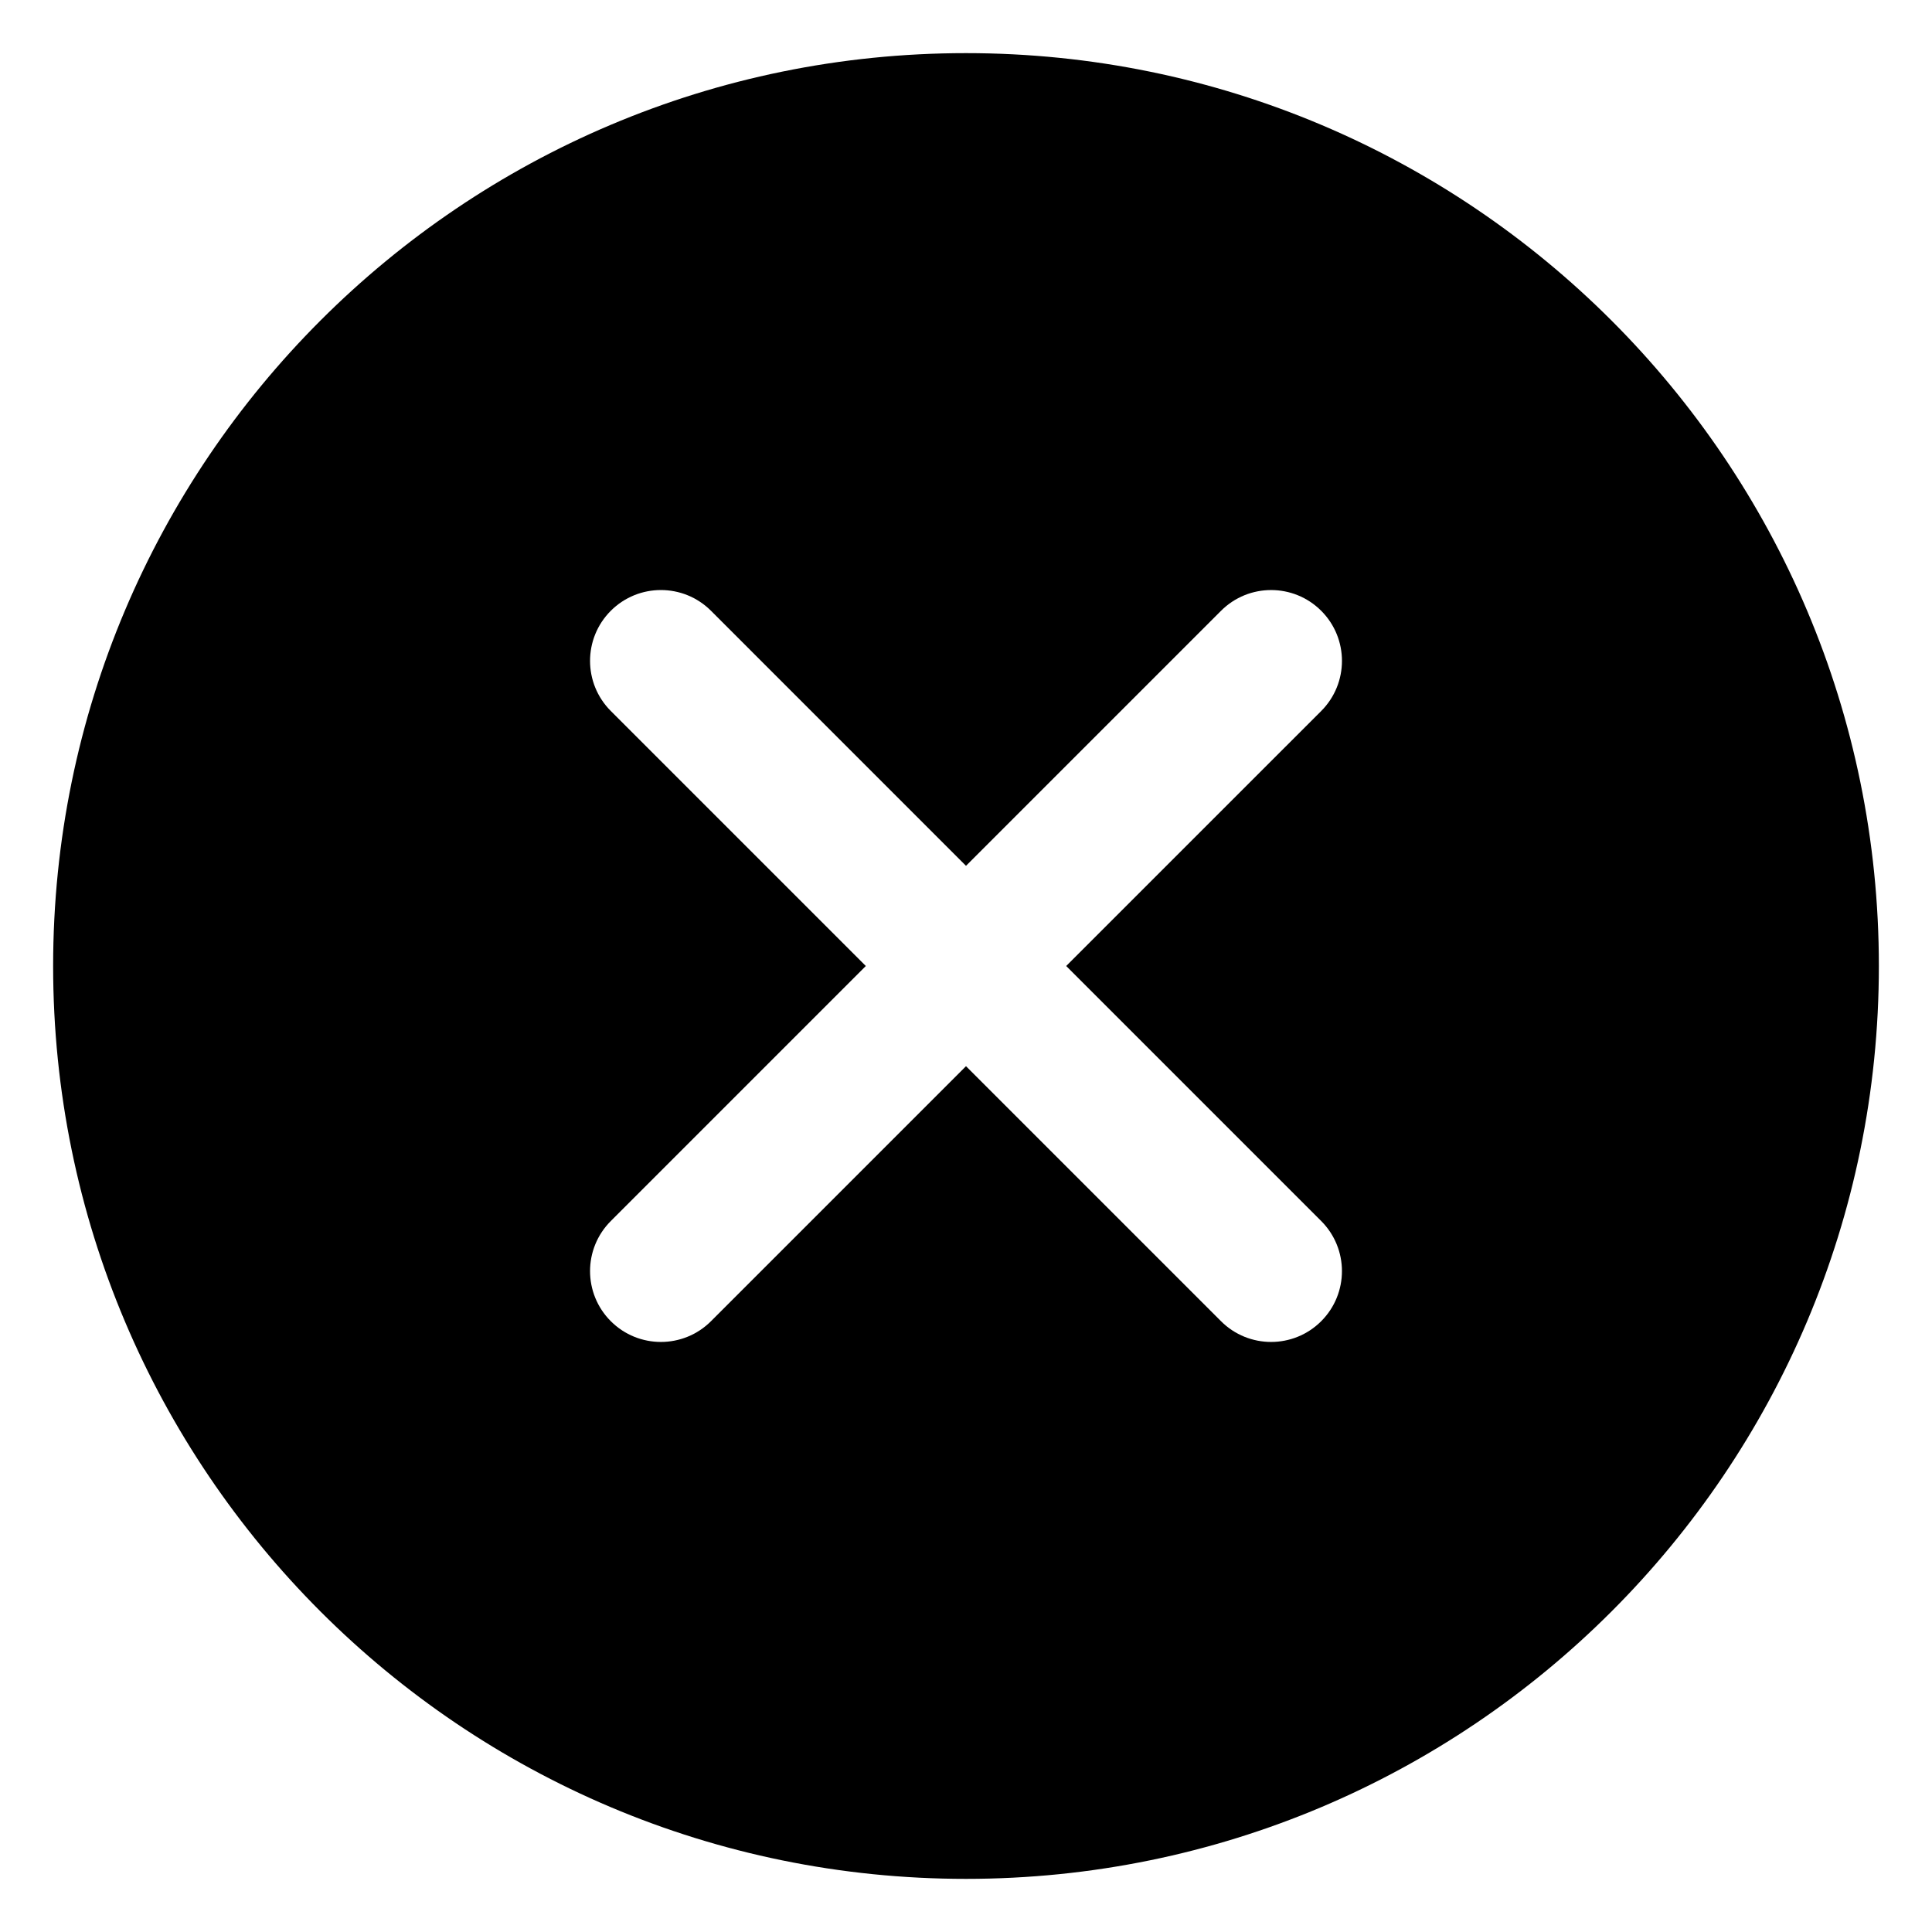
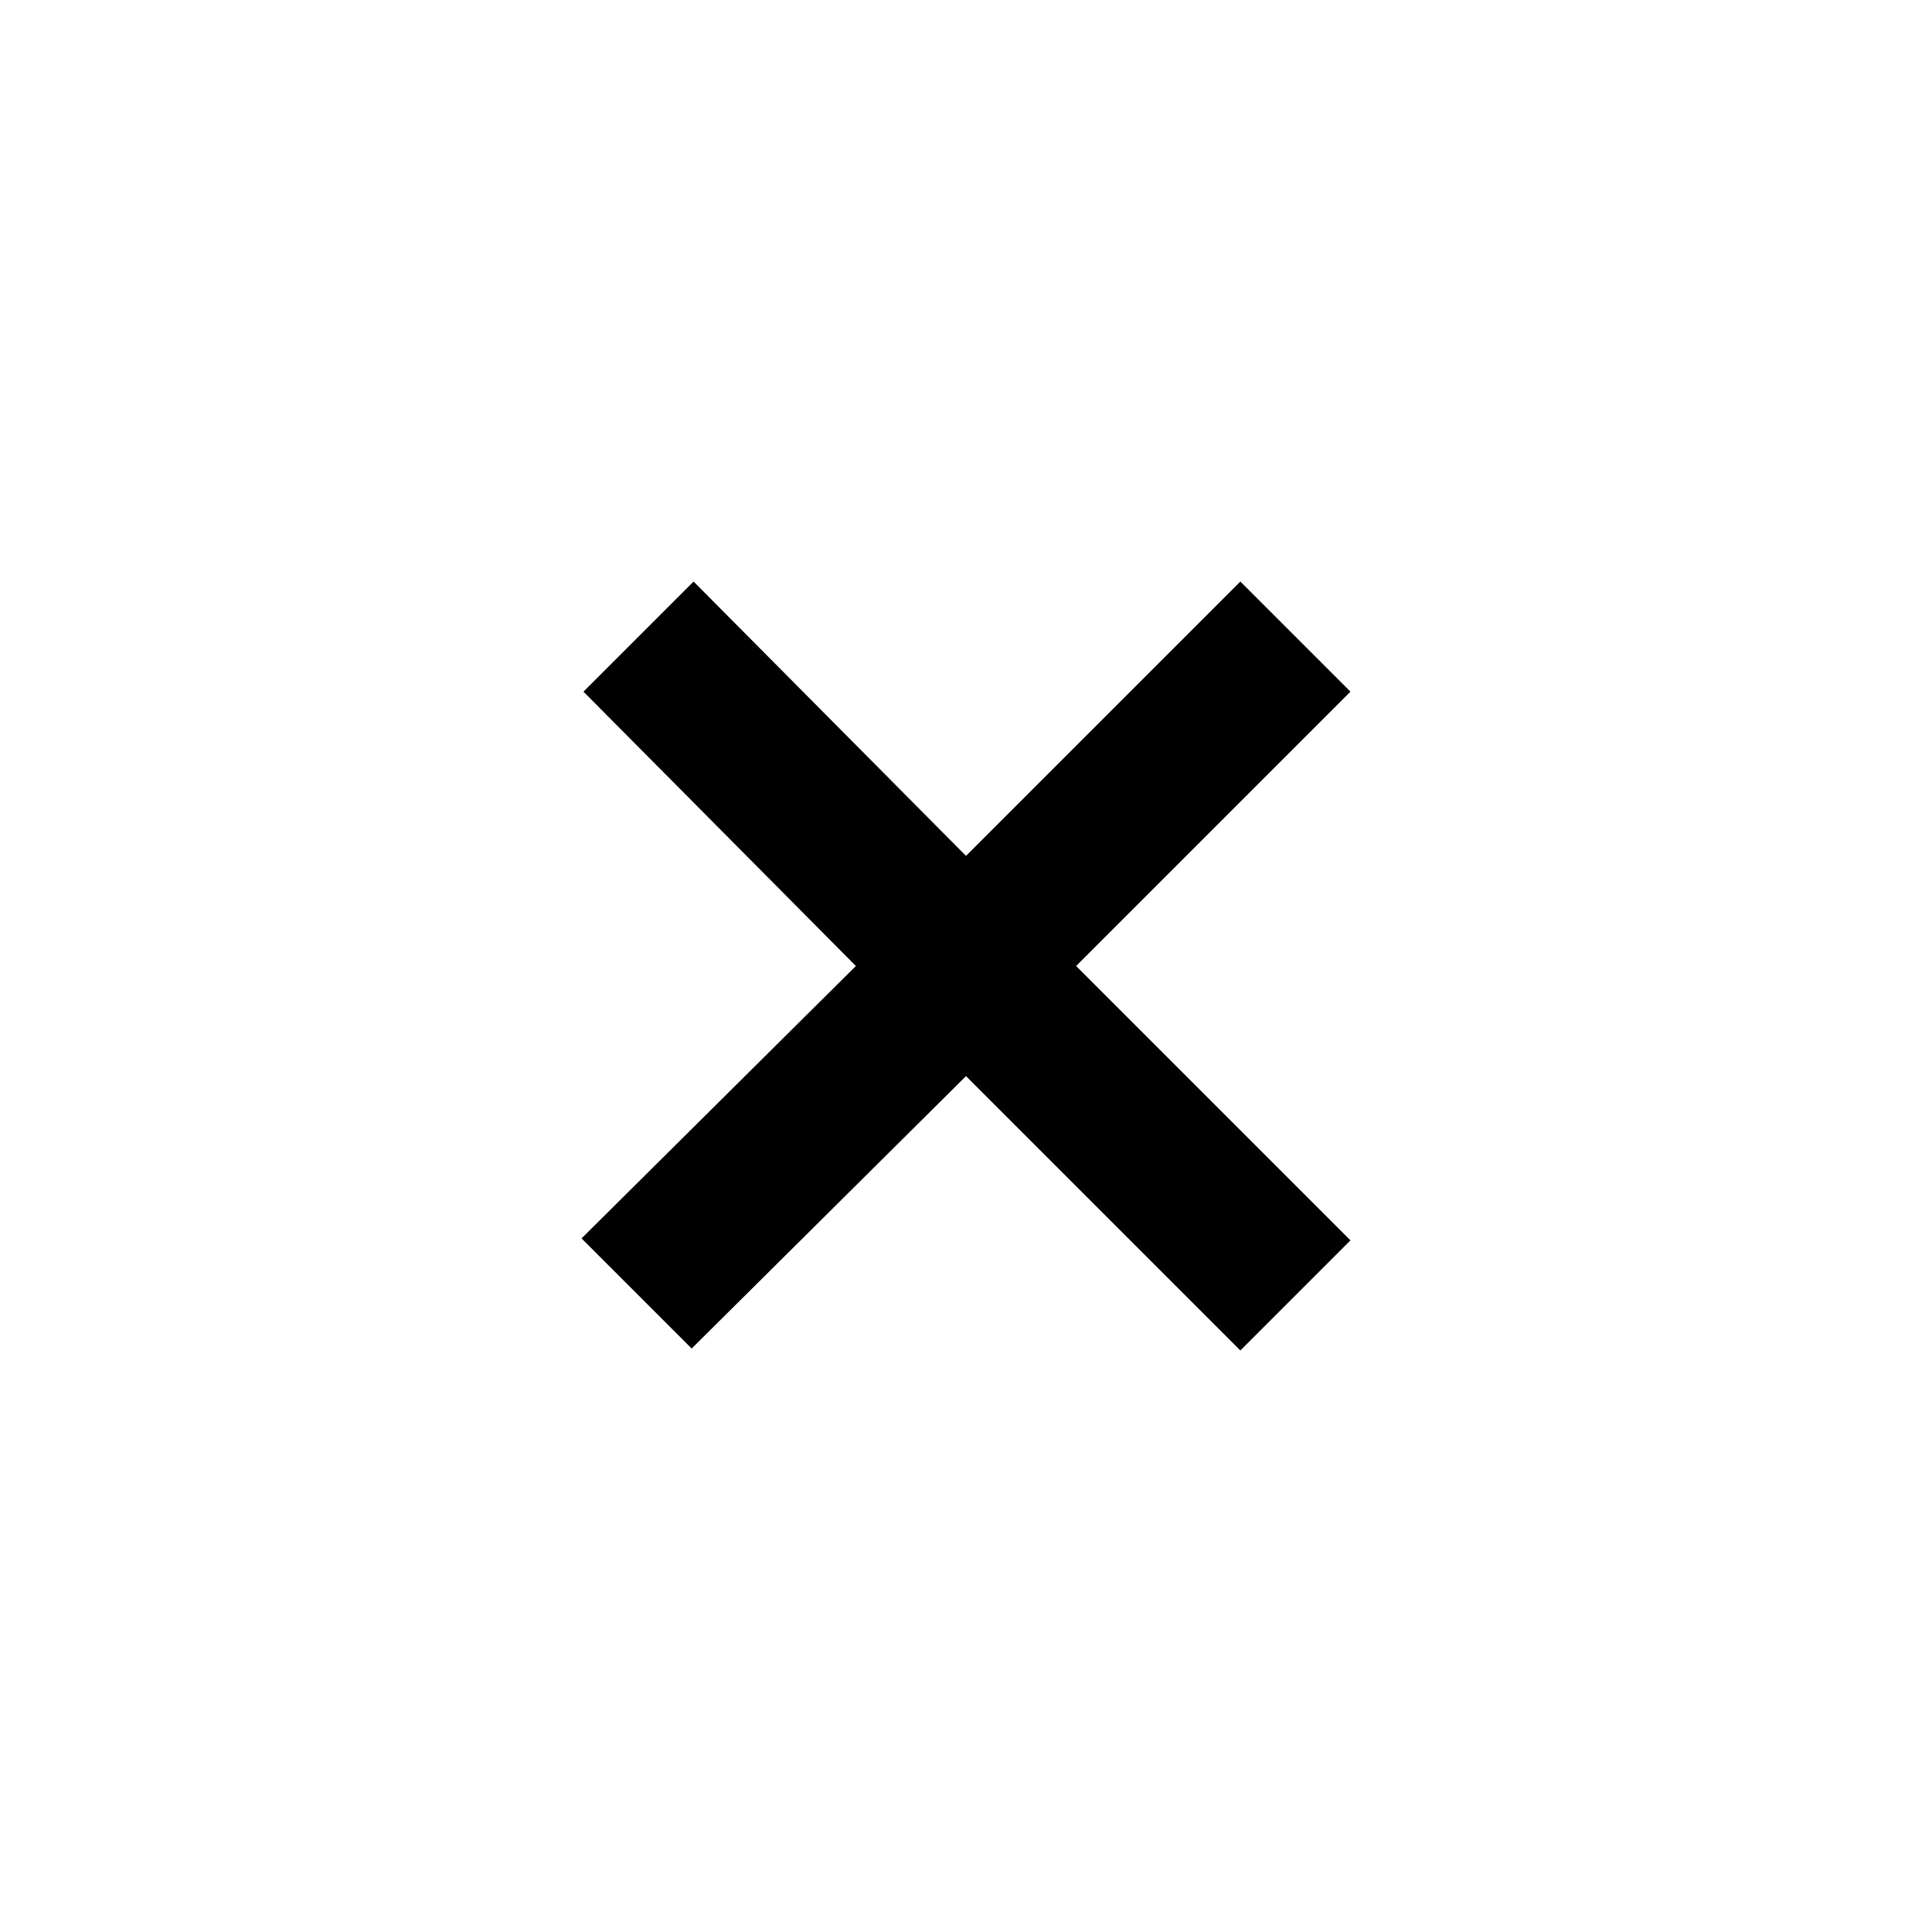
- <svg xmlns="http://www.w3.org/2000/svg" version="1.1" x="0px" y="0px" viewBox="0 0 100 100" enable-background="new 0 0 100 100" xml:space="preserve">
-   <path d="M50,2.75C23.903,2.75,2.75,23.905,2.75,50S23.903,97.25,50,97.25c26.096,0,47.25-21.155,47.25-47.25S76.096,2.75,50,2.75z   M68.385,63.2c1.432,1.432,1.432,3.753,0,5.185c-1.432,1.432-3.754,1.432-5.186,0L50,55.186L36.801,68.385  c-1.432,1.432-3.754,1.432-5.186,0c-1.432-1.432-1.432-3.753,0.001-5.185L44.815,50l-13.2-13.2c-1.432-1.432-1.432-3.753,0-5.186  c1.432-1.431,3.754-1.432,5.186,0L50,44.815l13.2-13.2c1.432-1.432,3.754-1.432,5.186,0c1.432,1.432,1.431,3.754,0,5.186L55.186,50  L68.385,63.2z" />
+ <svg xmlns="http://www.w3.org/2000/svg" version="1.1" x="0px" y="0px" viewBox="0 0 100 100" style="enable-background:new 0 0 100 100;" xml:space="preserve">
+   <path d="M55.7,50l14.2,14.2l-5.7,5.7L50,55.7L35.8,69.8l-5.7-5.7L44.3,50L30.2,35.8l5.7-5.7L50,44.3l14.2-14.2l5.7,5.7L55.7,50z" />
</svg>
